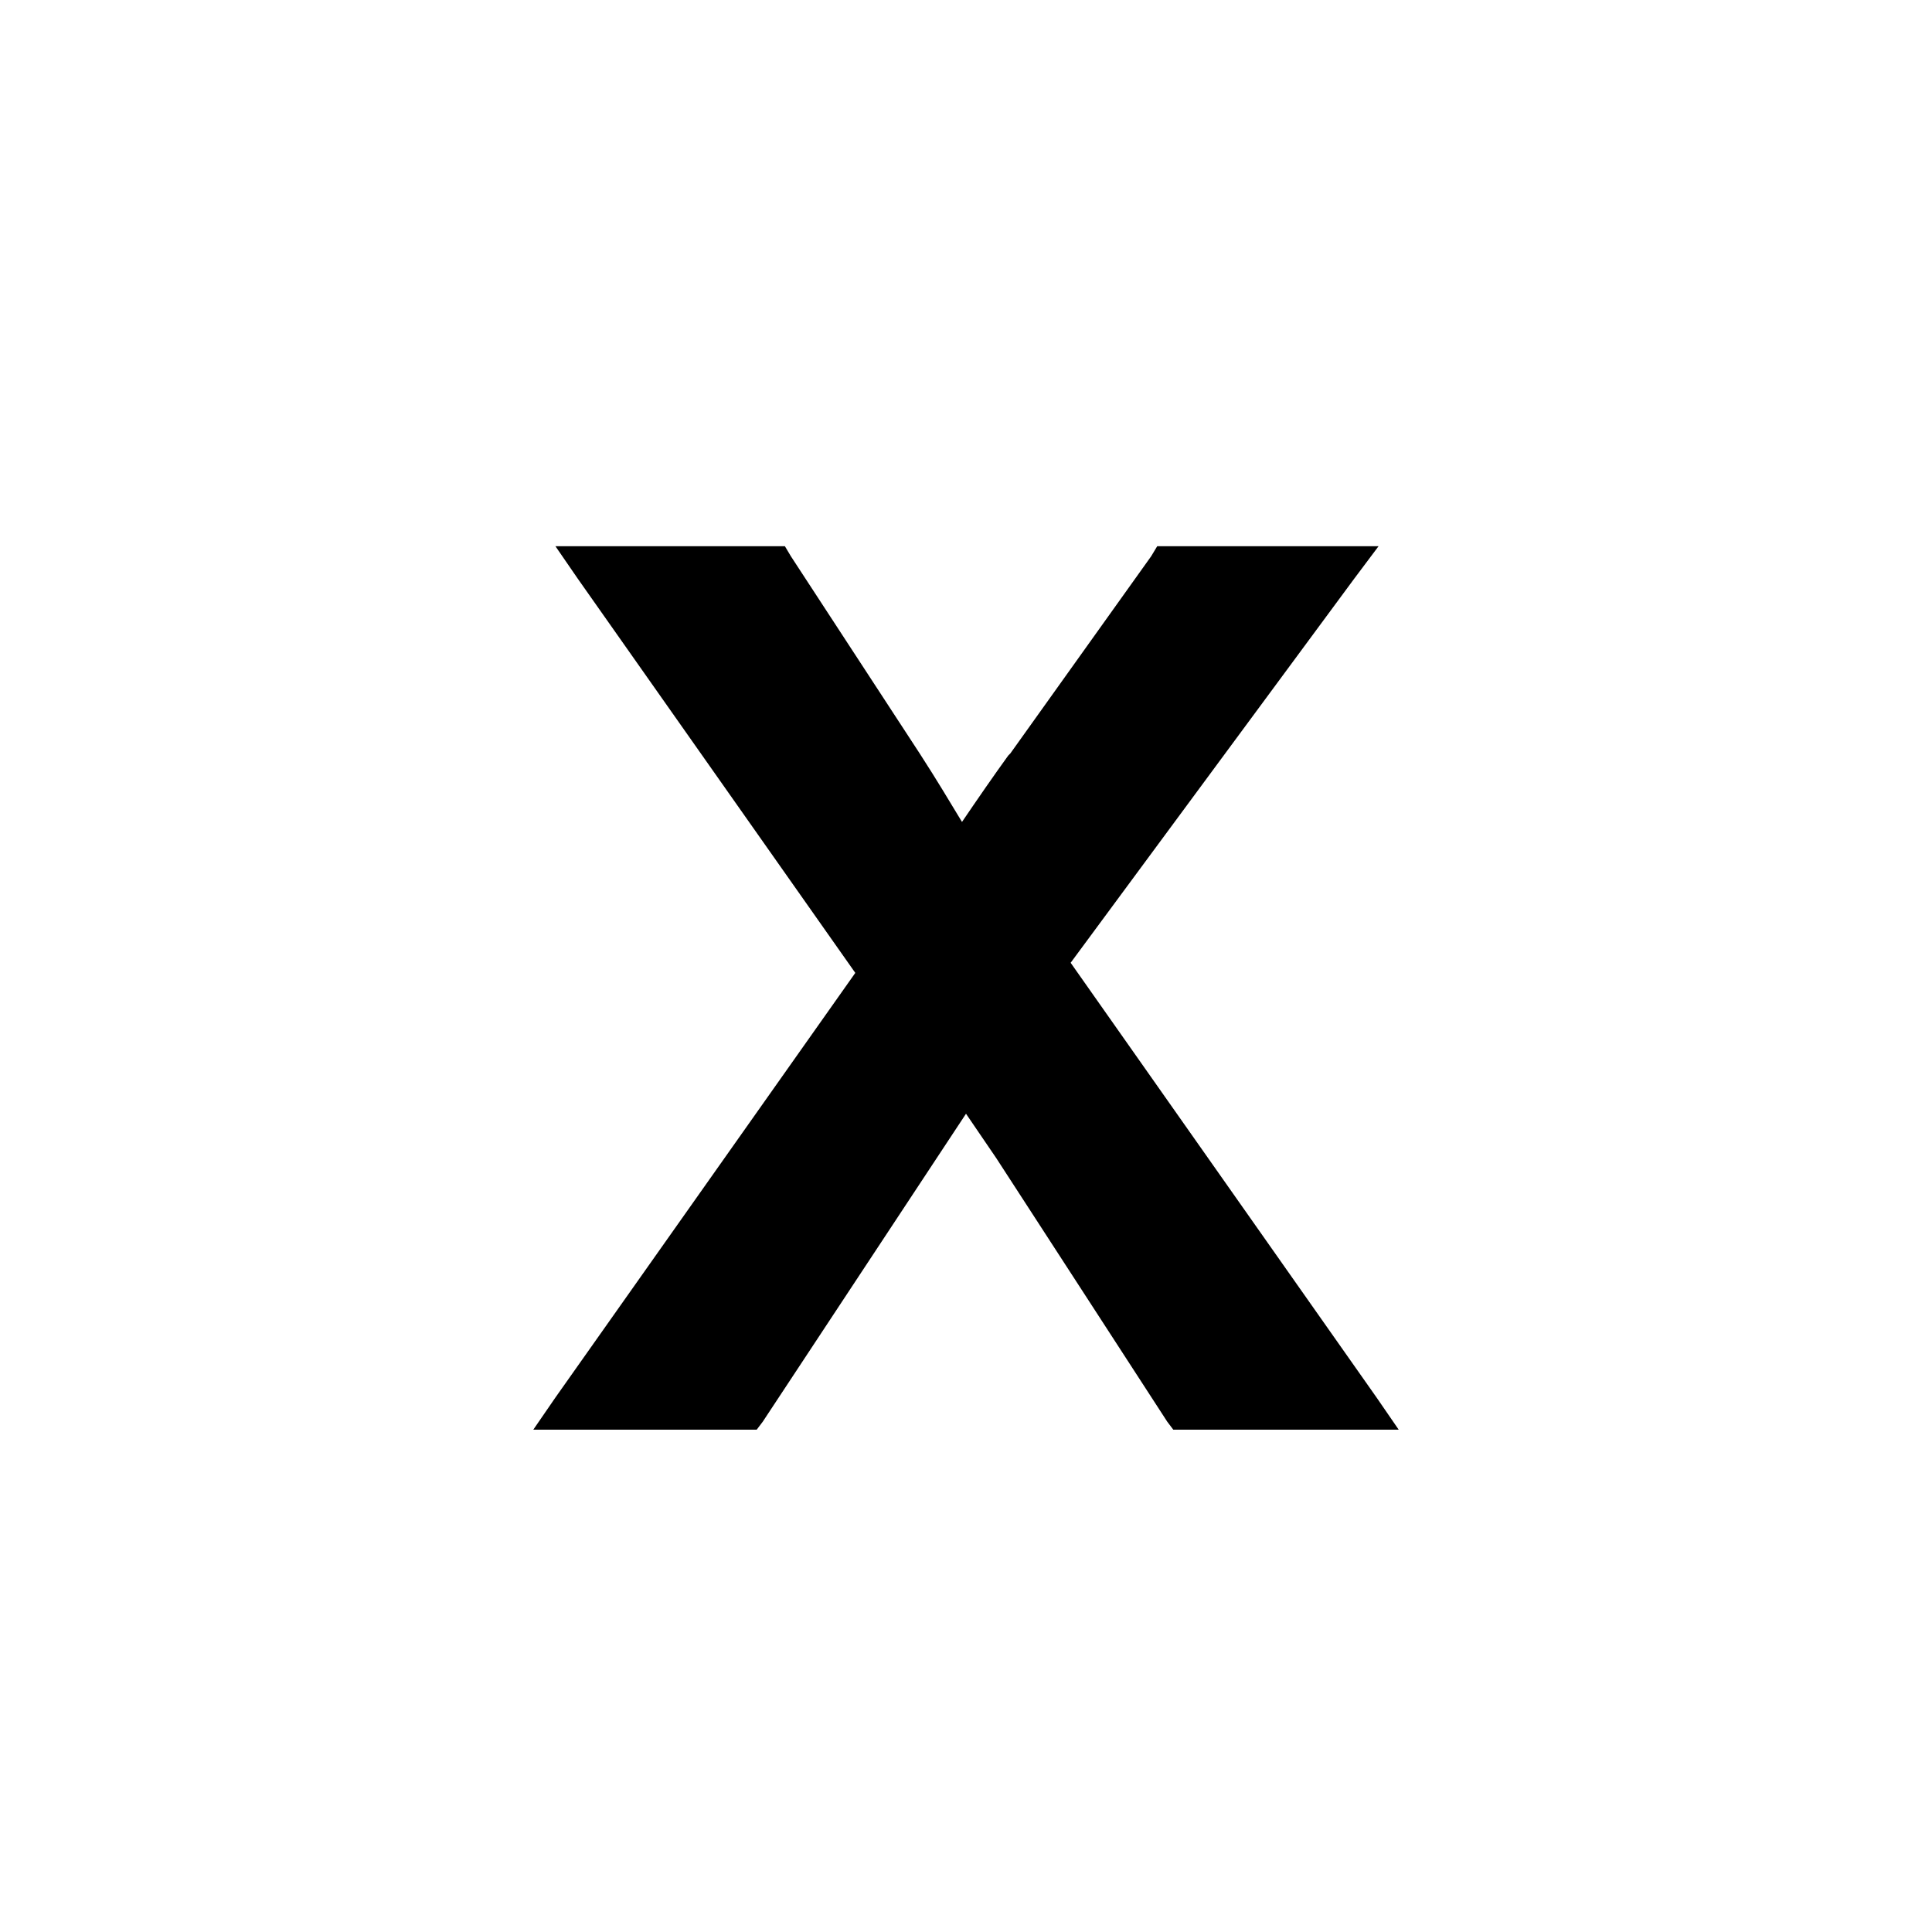
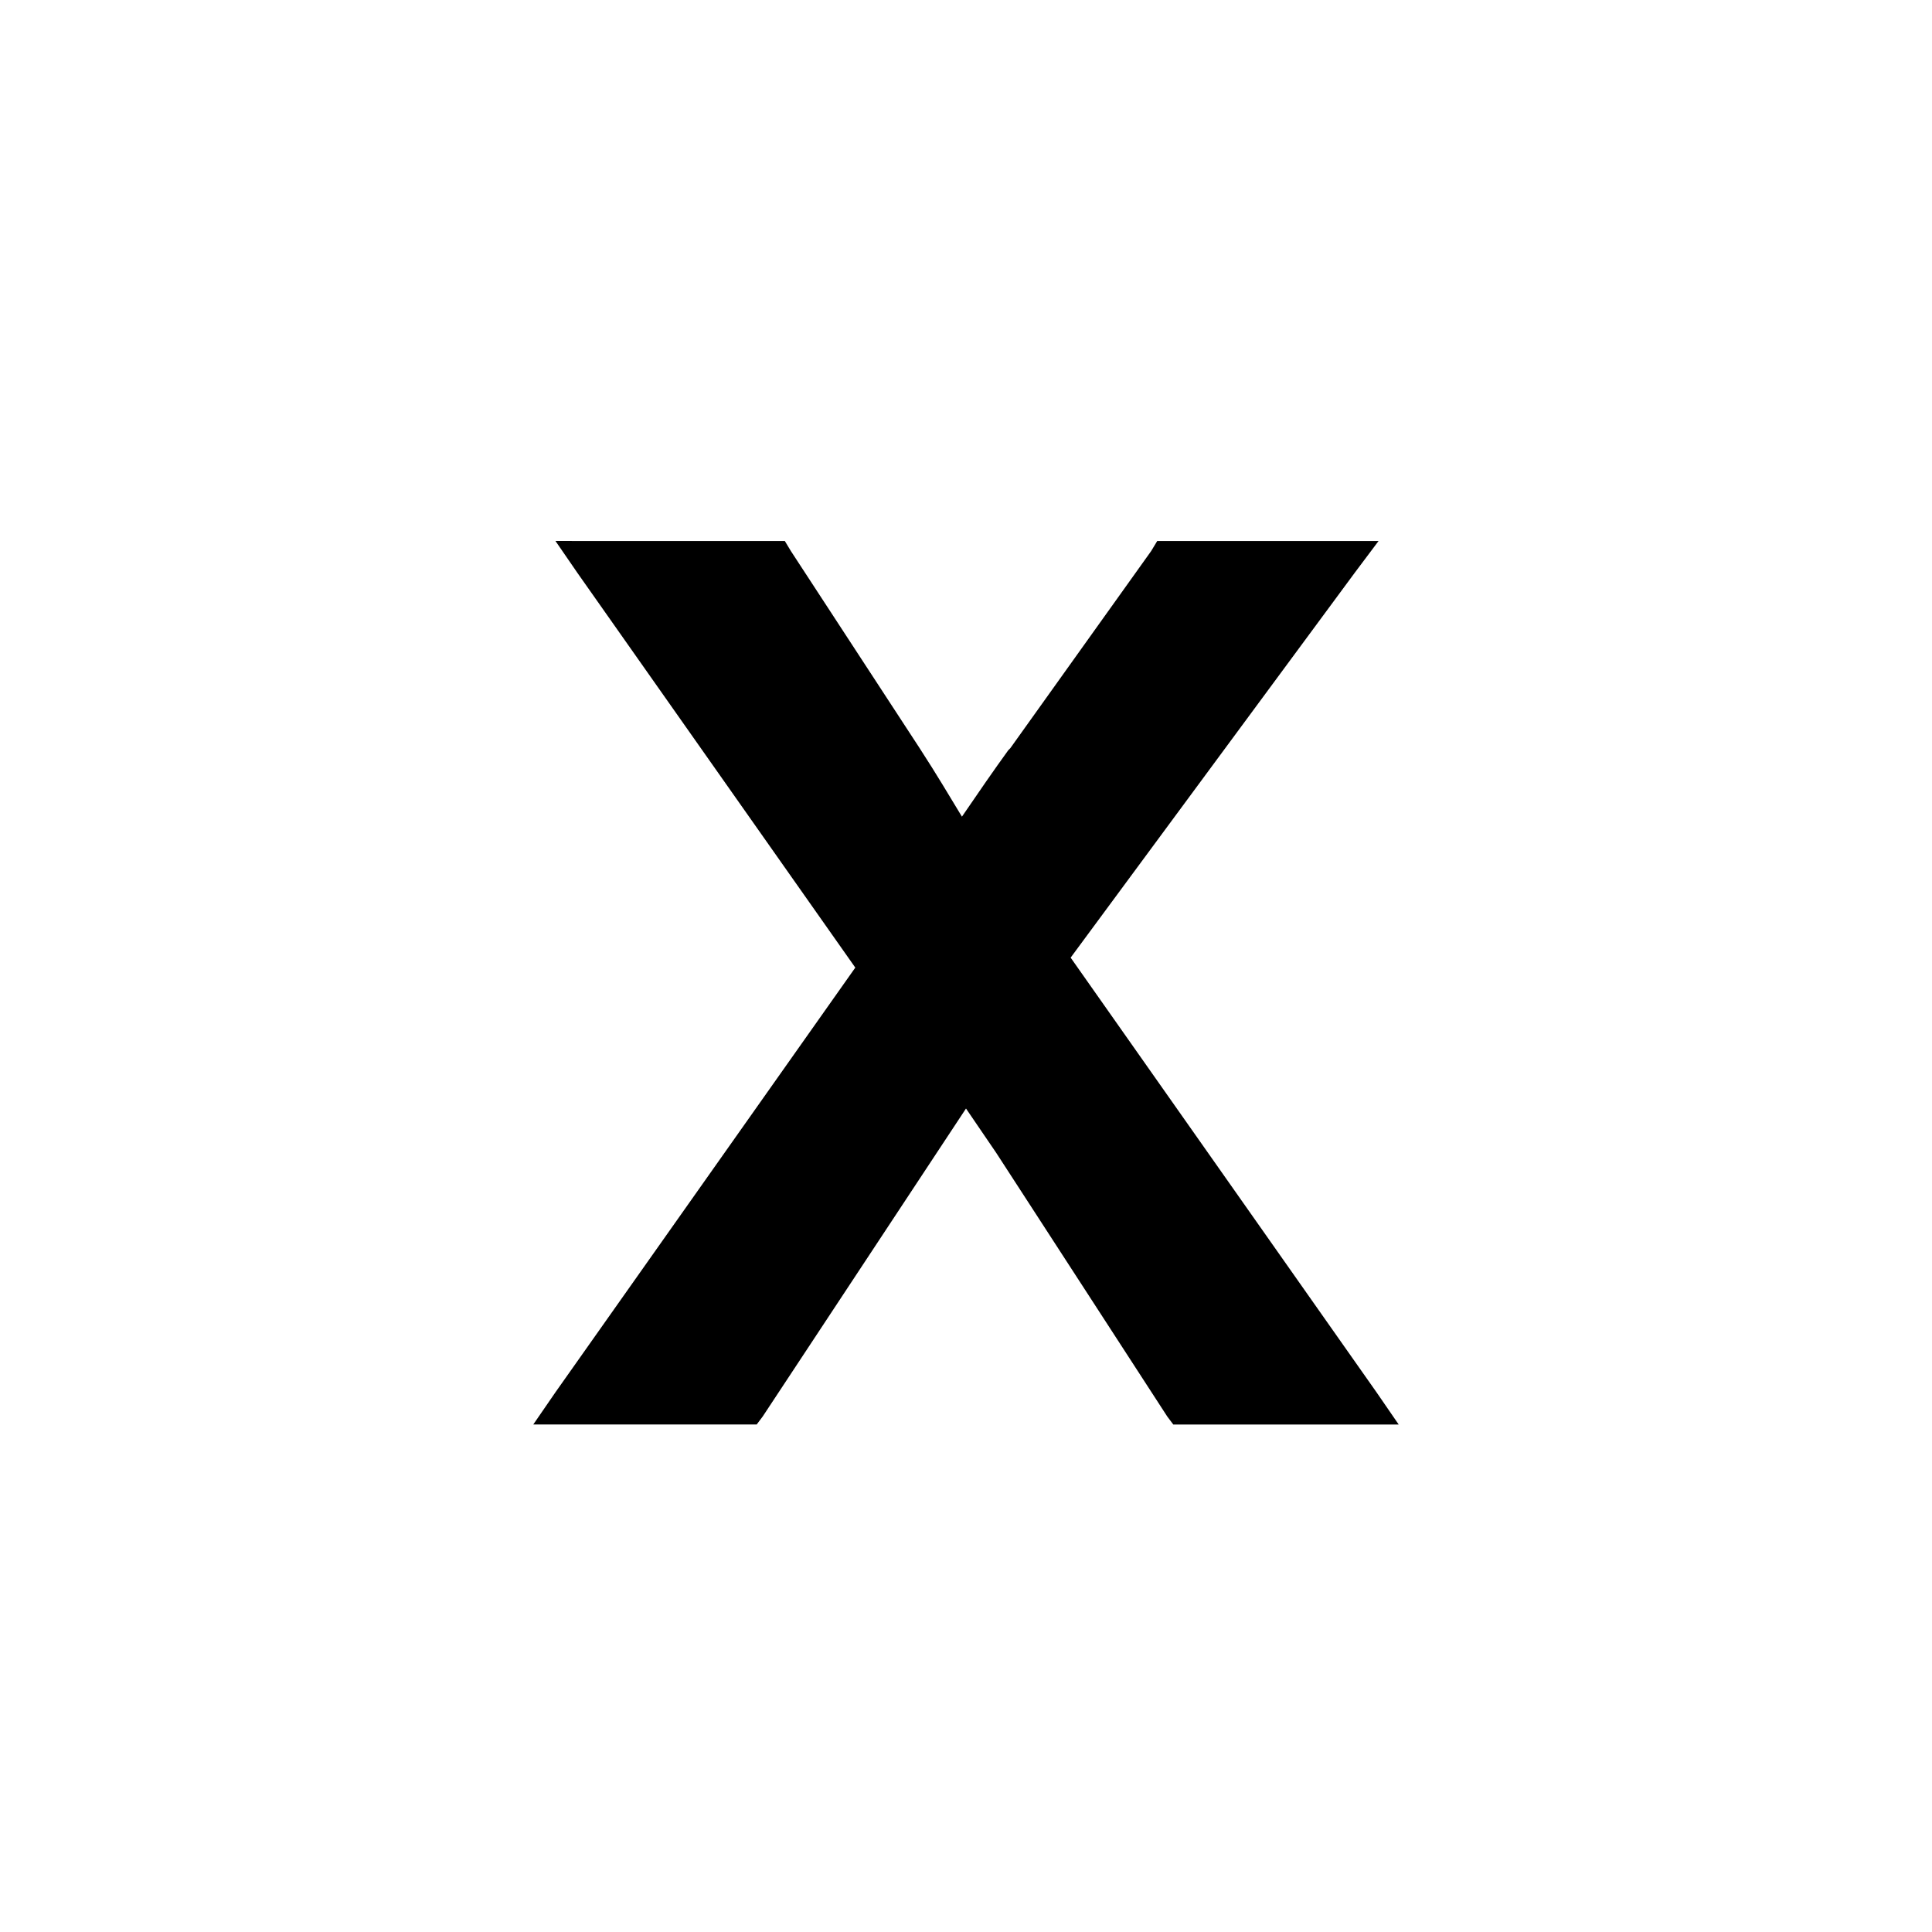
- <svg xmlns="http://www.w3.org/2000/svg" width="30" height="30" id="svg2985" version="1.1">
-   <defs id="defs2987" />
-   <g id="layer1" transform="translate(0,-1022.362)">
-     <g id="g9669" transform="matrix(0.09447108,0,0,0.09447108,2.757405,1025.868)" style="fill:#ed0090;fill-opacity:1" />
-     <path style="font-size:40px;font-style:normal;font-variant:normal;font-weight:normal;font-stretch:normal;text-indent:0;text-align:start;text-decoration:none;line-height:125%;letter-spacing:0px;word-spacing:0px;text-transform:none;direction:ltr;block-progression:tb;writing-mode:lr-tb;text-anchor:start;baseline-shift:baseline;color:#000000;fill-opacity:1;fill-rule:nonzero;stroke:none;stroke-width:0.63;marker:none;visibility:visible;display:inline;overflow:visible;enable-background:accumulate;font-family:Sans;-inkscape-font-specification:Sans;stroke-miterlimit:4;stroke-dasharray:none" d="M 8.625,1030.844 8.969,1031.344 13.281,1037.469 8.625,1044.062 8.281,1044.562 8.875,1044.562 11.562,1044.562 11.75,1044.562 11.844,1044.438 15,1039.656 15.469,1040.344 18.125,1044.438 18.219,1044.562 18.406,1044.562 21.125,1044.562 21.719,1044.562 21.375,1044.062 16.625,1037.312 21.031,1031.344 21.406,1030.844 20.781,1030.844 18.125,1030.844 17.969,1030.844 17.875,1031 15.688,1034.062 15.656,1034.094 C 15.44,1034.392 15.181,1034.767 14.938,1035.125 14.741,1034.801 14.553,1034.482 14.281,1034.062 L 12.281,1031 12.188,1030.844 12,1030.844 9.25,1030.844 8.625,1030.844 z" id="path3760" />
-   </g>
+ <svg xmlns="http://www.w3.org/2000/svg" width="30" height="30" version="1.1">
+   <path d="m8.625 8.4 0.344 0.5 4.312 6.125-4.656 6.594-0.344 0.5h3.469l0.094-0.125 3.156-4.781 0.469 0.688 2.656 4.094 0.094 0.125h3.5l-0.344-0.5-4.75-6.75 4.406-5.969 0.375-0.5h-3.437l-0.094 0.156-2.188 3.062-0.031 0.031c-0.216 0.298-0.475 0.673-0.719 1.031-0.197-0.324-0.384-0.643-0.656-1.062l-2-3.062-0.094-0.156h-2.938z" color="#000000" stroke-width=".63" />
</svg>
